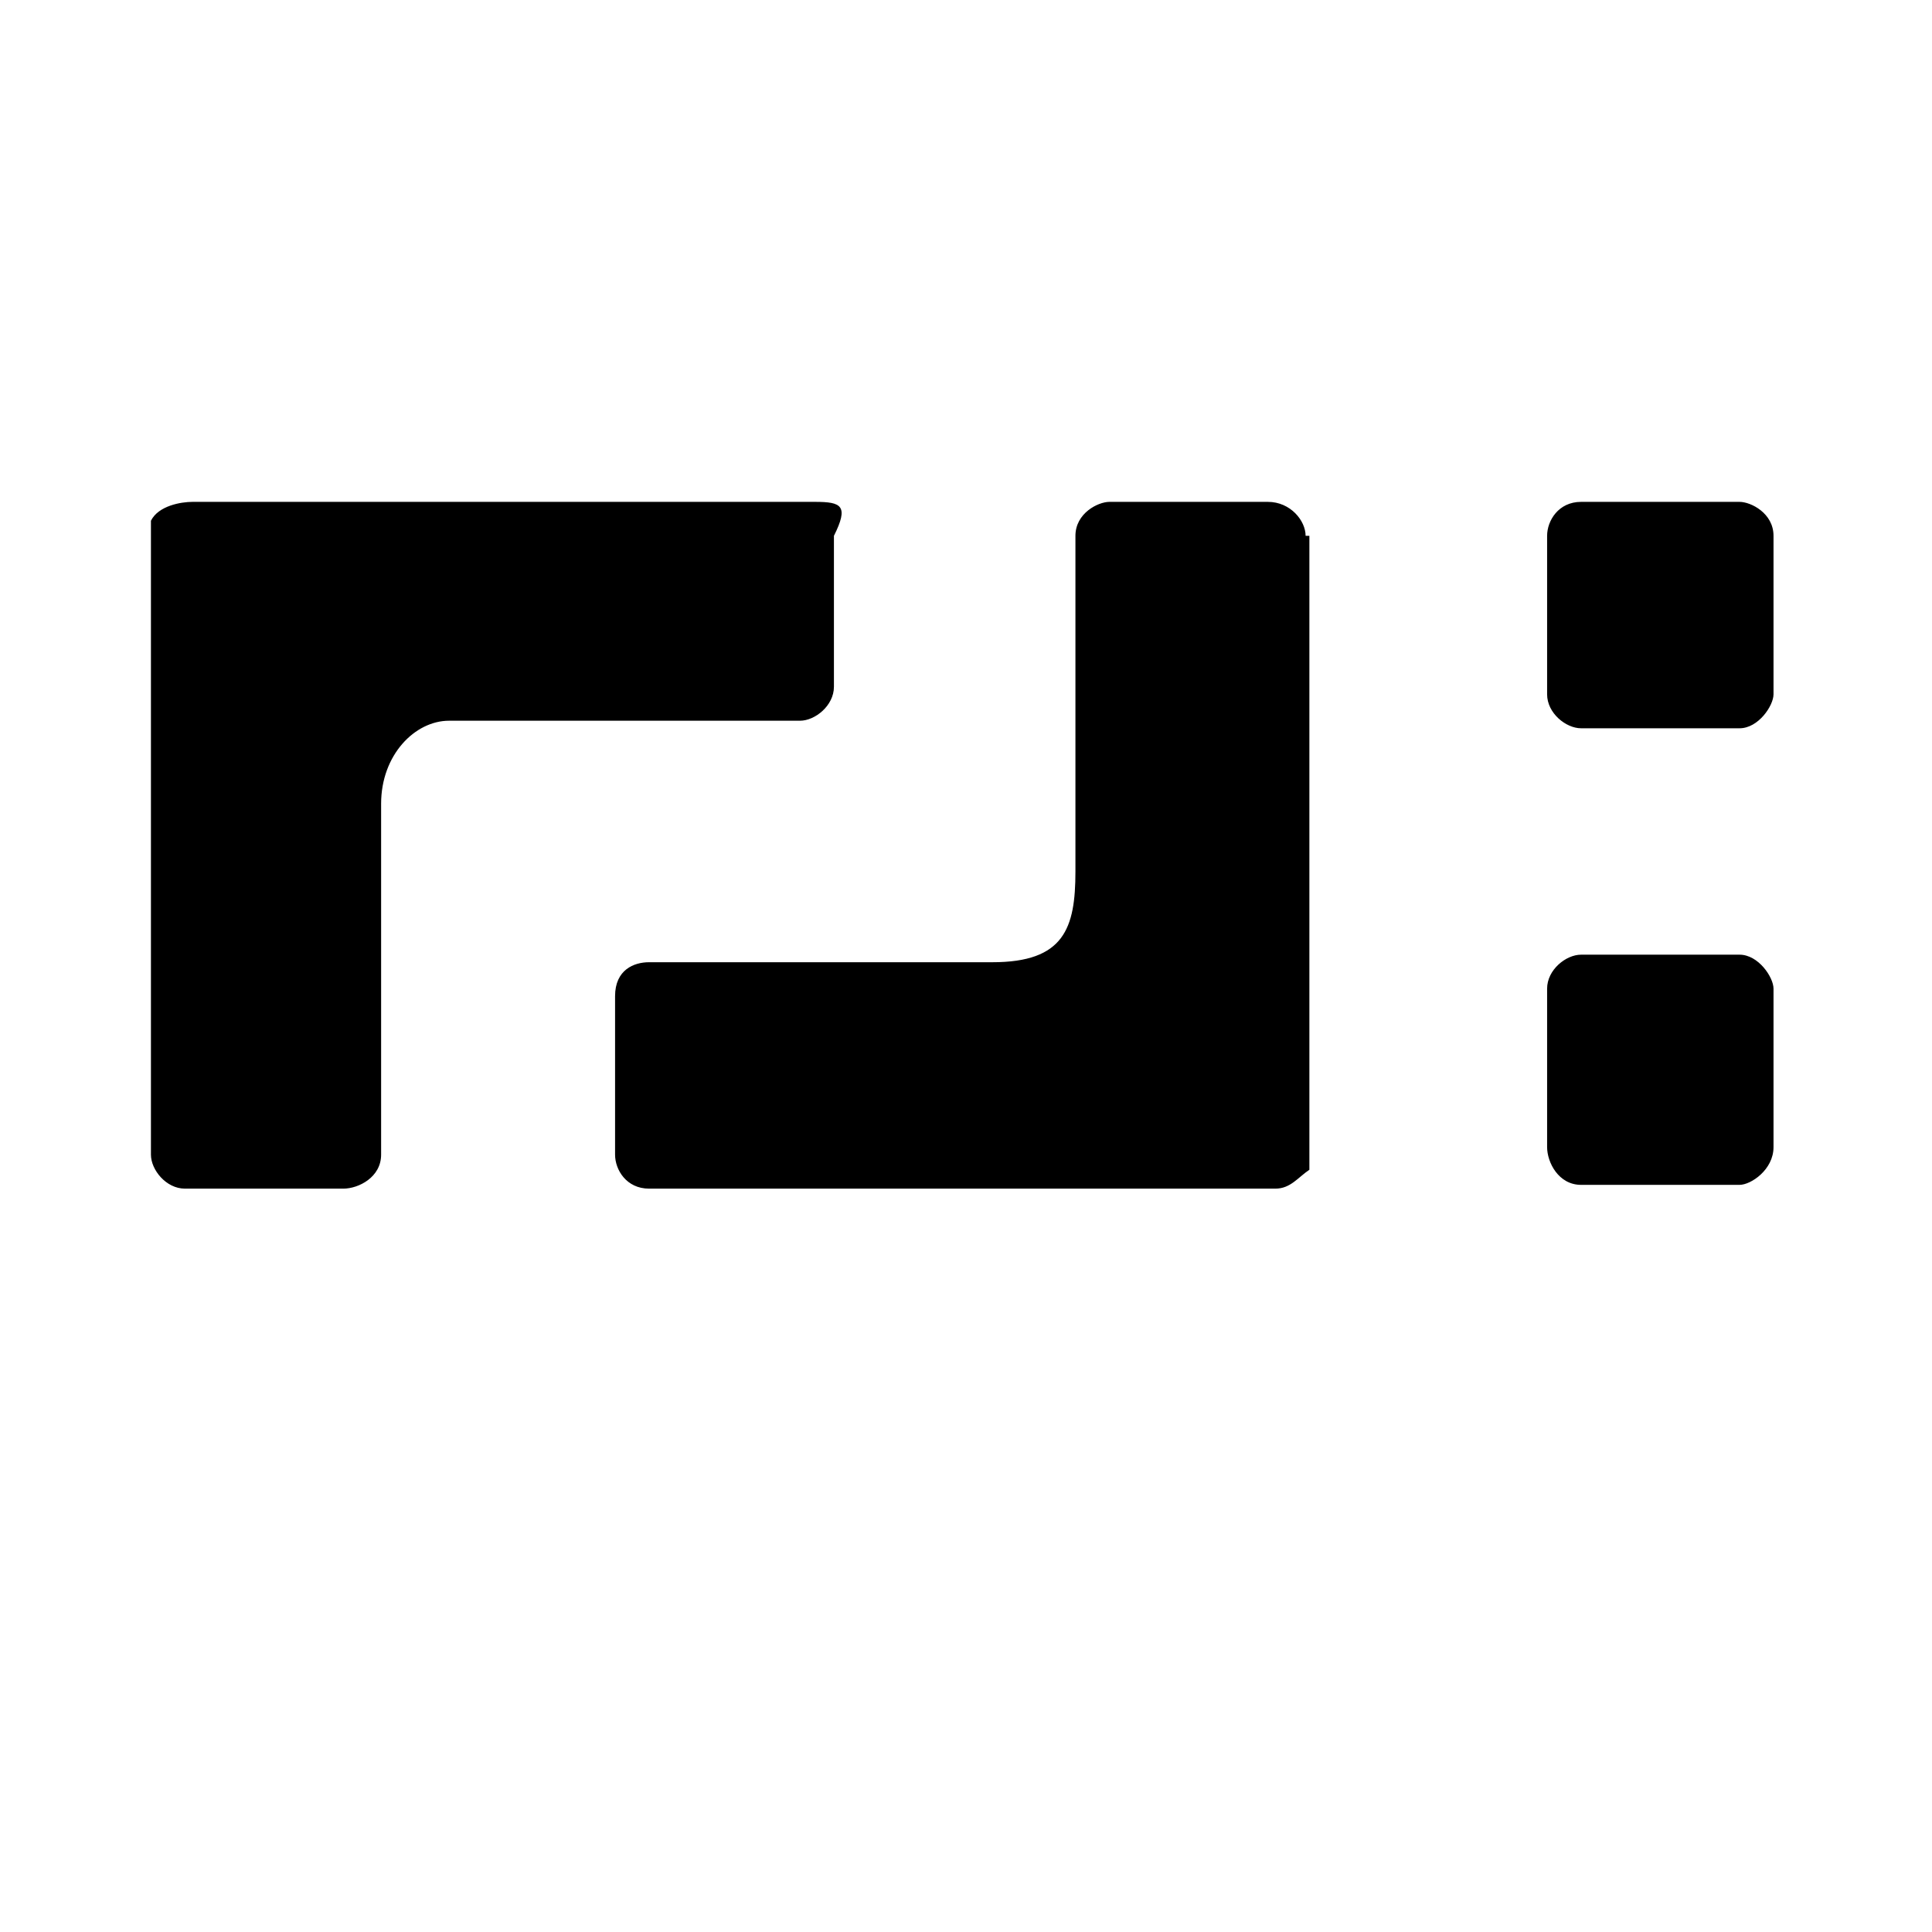
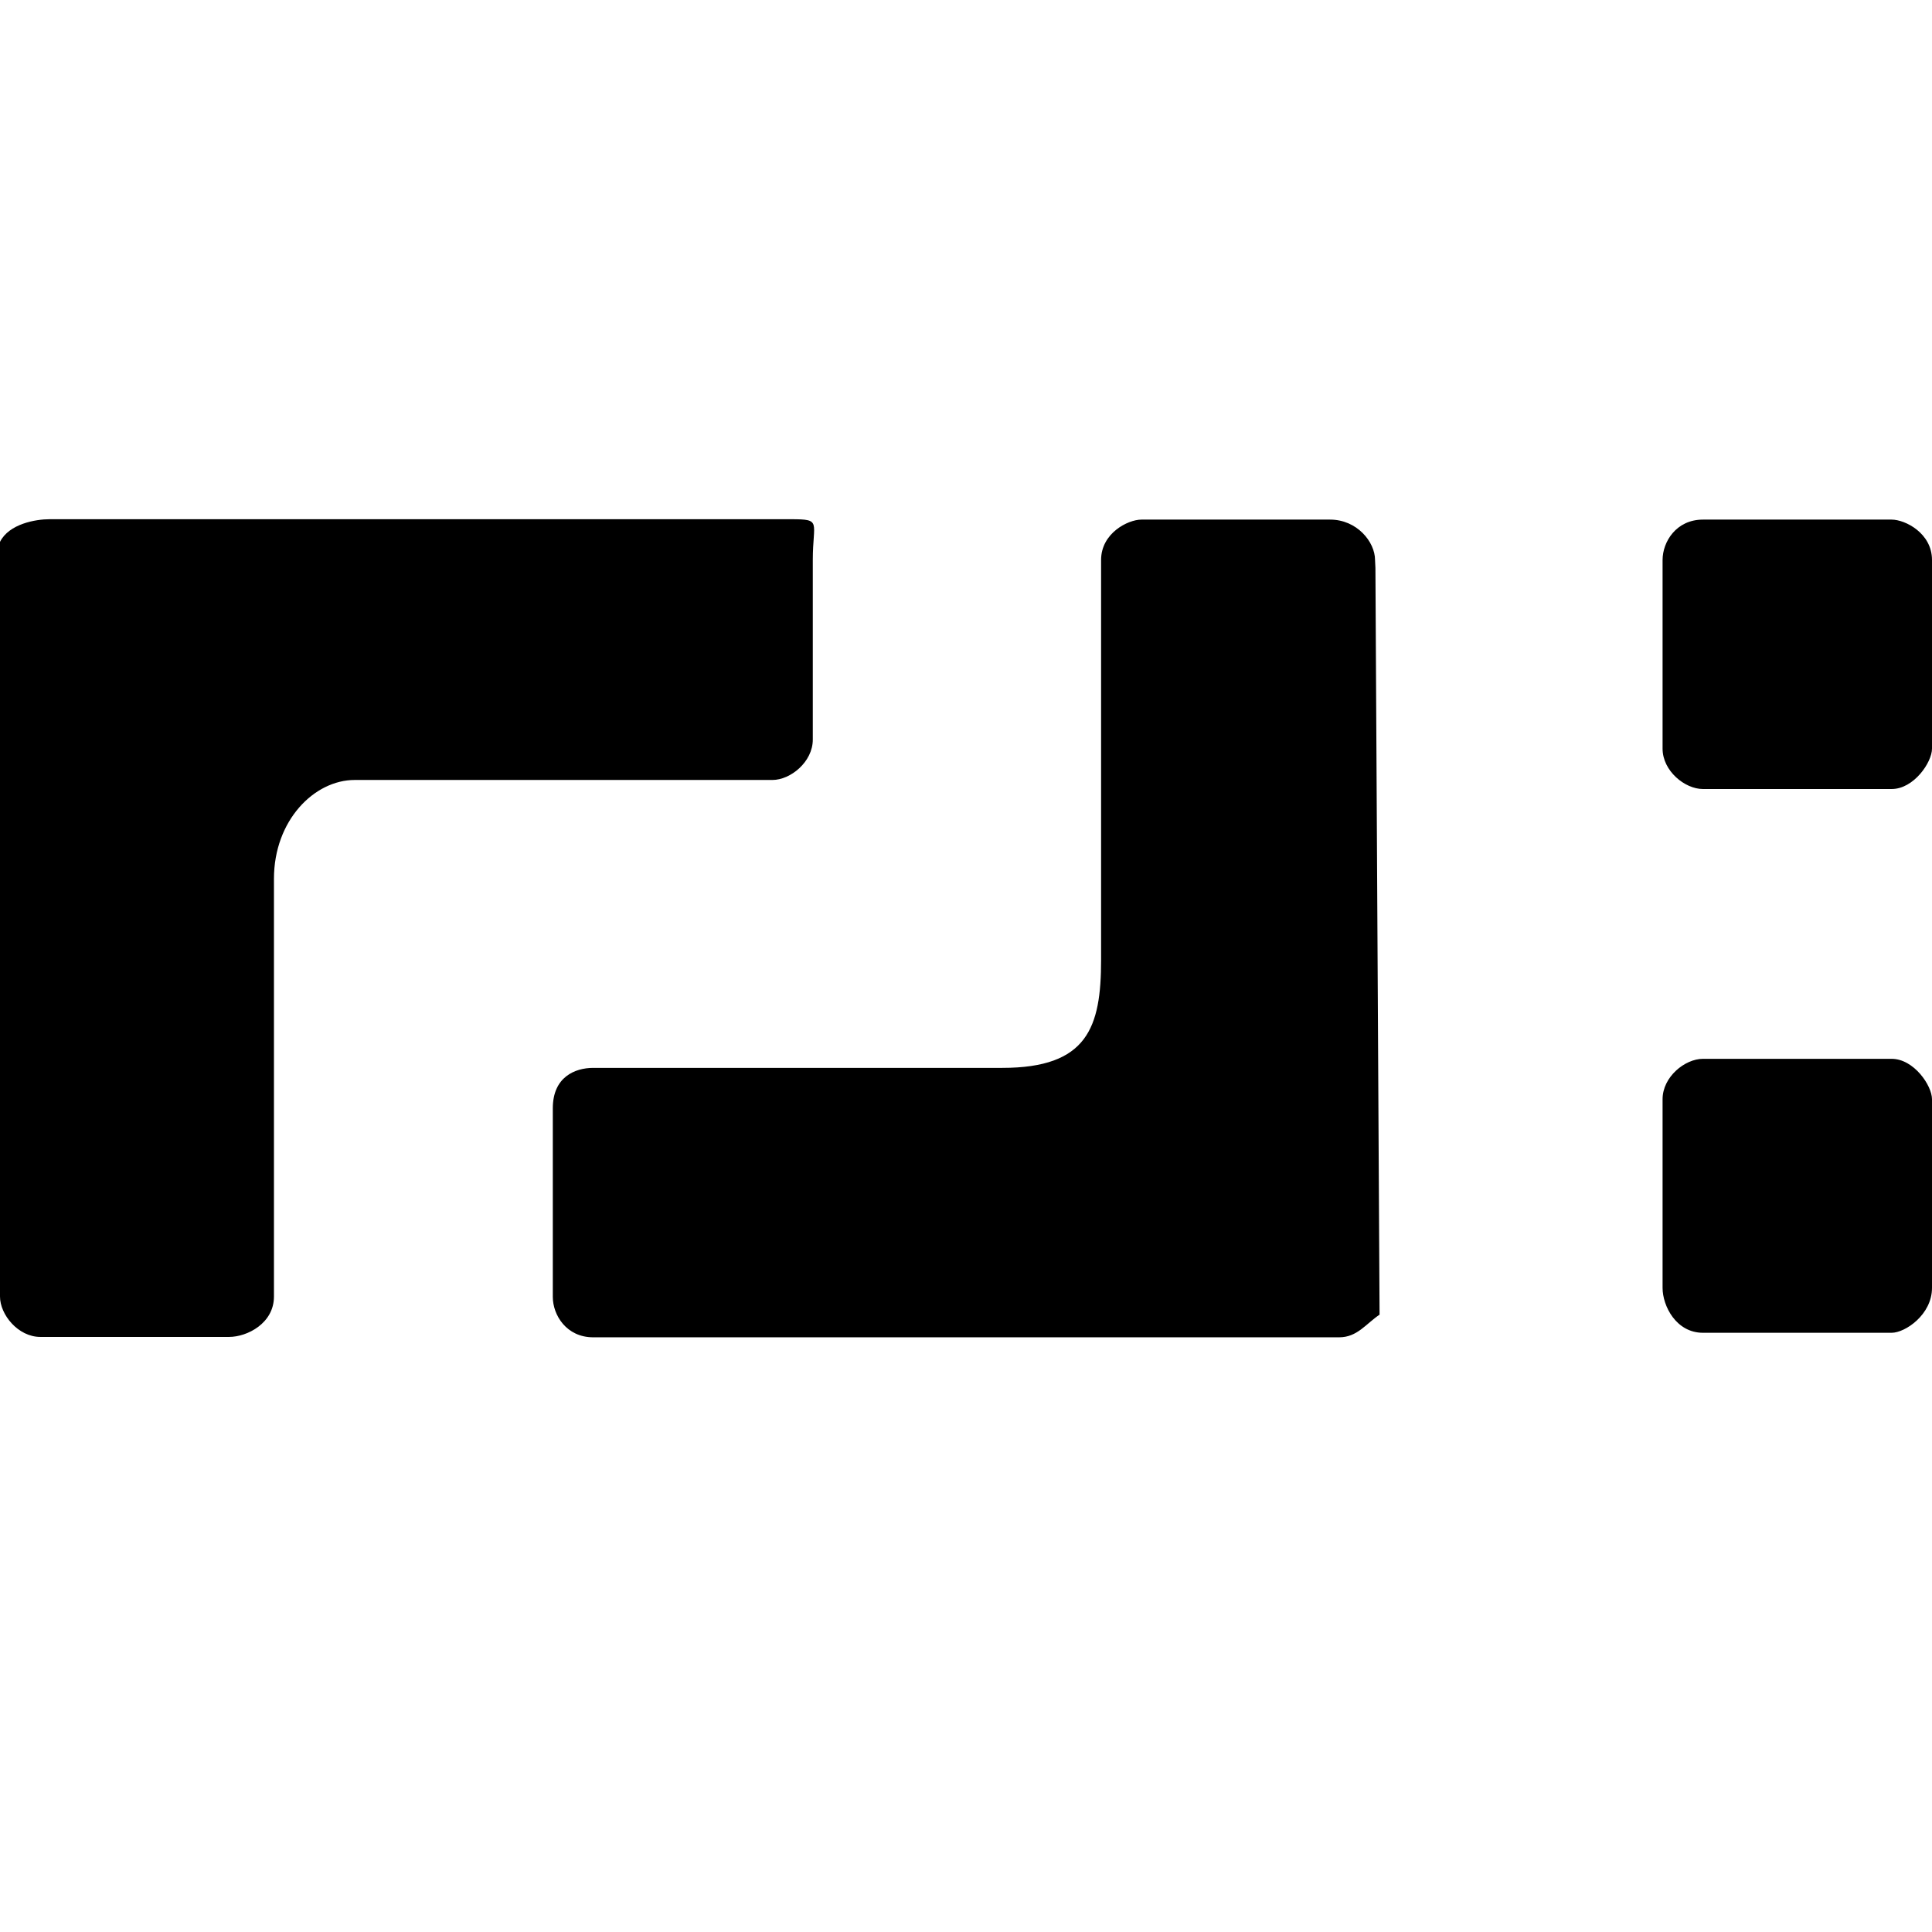
- <svg xmlns="http://www.w3.org/2000/svg" viewBox="0 0 512 512">
-   <path d="M410 142c0-4 3-9 9-9h42c3 0 9 3 9 9v42c0 3-4 9-9 9h-42c-4 0-9-4-9-9m0 120c0 4 3 10 9 10h42c3 0 9-4 9-10v-42c0-3-4-9-9-9h-42c-4 0-9 4-9 9v42M216 133H51c-3 0-9 1-11 5v168c0 4 4 9 9 9h42c4 0 10-3 10-9v-93c0-13 9-22 18-22h93c4 0 9-4 9-9v-40c4-8 2-9-5-9zm130 9c0-4-4-9-10-9h-42c-3 0-9 3-9 9v89c0 15-3 24-22 24h-91c-4 0-9 2-9 9v42c0 4 3 9 9 9h166c4 0 6-3 9-5V142z" />
+ <svg xmlns="http://www.w3.org/2000/svg" version="1.1" id="Layer_1" x="0px" y="0px" viewBox="0 0 512 512" style="enable-background:new 0 0 512 512;" xml:space="preserve">
+   <path d="M440.6,148.4c0-4.8,3.6-10.7,10.7-10.7h50c3.6,0,10.7,3.6,10.7,10.7v50c0,3.6-4.8,10.7-10.7,10.7h-50  c-4.8,0-10.7-4.8-10.7-10.7 M440.6,341.3c0,4.8,3.6,11.9,10.7,11.9h50c3.6,0,10.7-4.8,10.7-11.9v-50c0-3.6-4.8-10.7-10.7-10.7h-50  c-4.8,0-10.7,4.8-10.7,10.7V341.3 M209.6,137.6H13.1c-3.6,0-10.7,1.2-13.1,6v200c0,4.8,4.8,10.7,10.7,10.7h50  c4.8,0,11.9-3.6,11.9-10.7V232.9c0-15.5,10.7-26.2,21.4-26.2h110.7c4.8,0,10.7-4.8,10.7-10.7v-47.6  C215.4,138.2,217.9,137.6,209.6,137.6z M364.4,148.4c0-4.8-4.8-10.7-11.9-10.7h-50c-3.6,0-10.7,3.6-10.7,10.7v106  c0,17.9-3.6,28.6-26.2,28.6H157.2c-4.8,0-10.7,2.4-10.7,10.7v50c0,4.8,3.6,10.7,10.7,10.7h197.7c4.8,0,7.1-3.6,10.7-6l-1.1-197.9  L364.4,148.4z" />
</svg>
